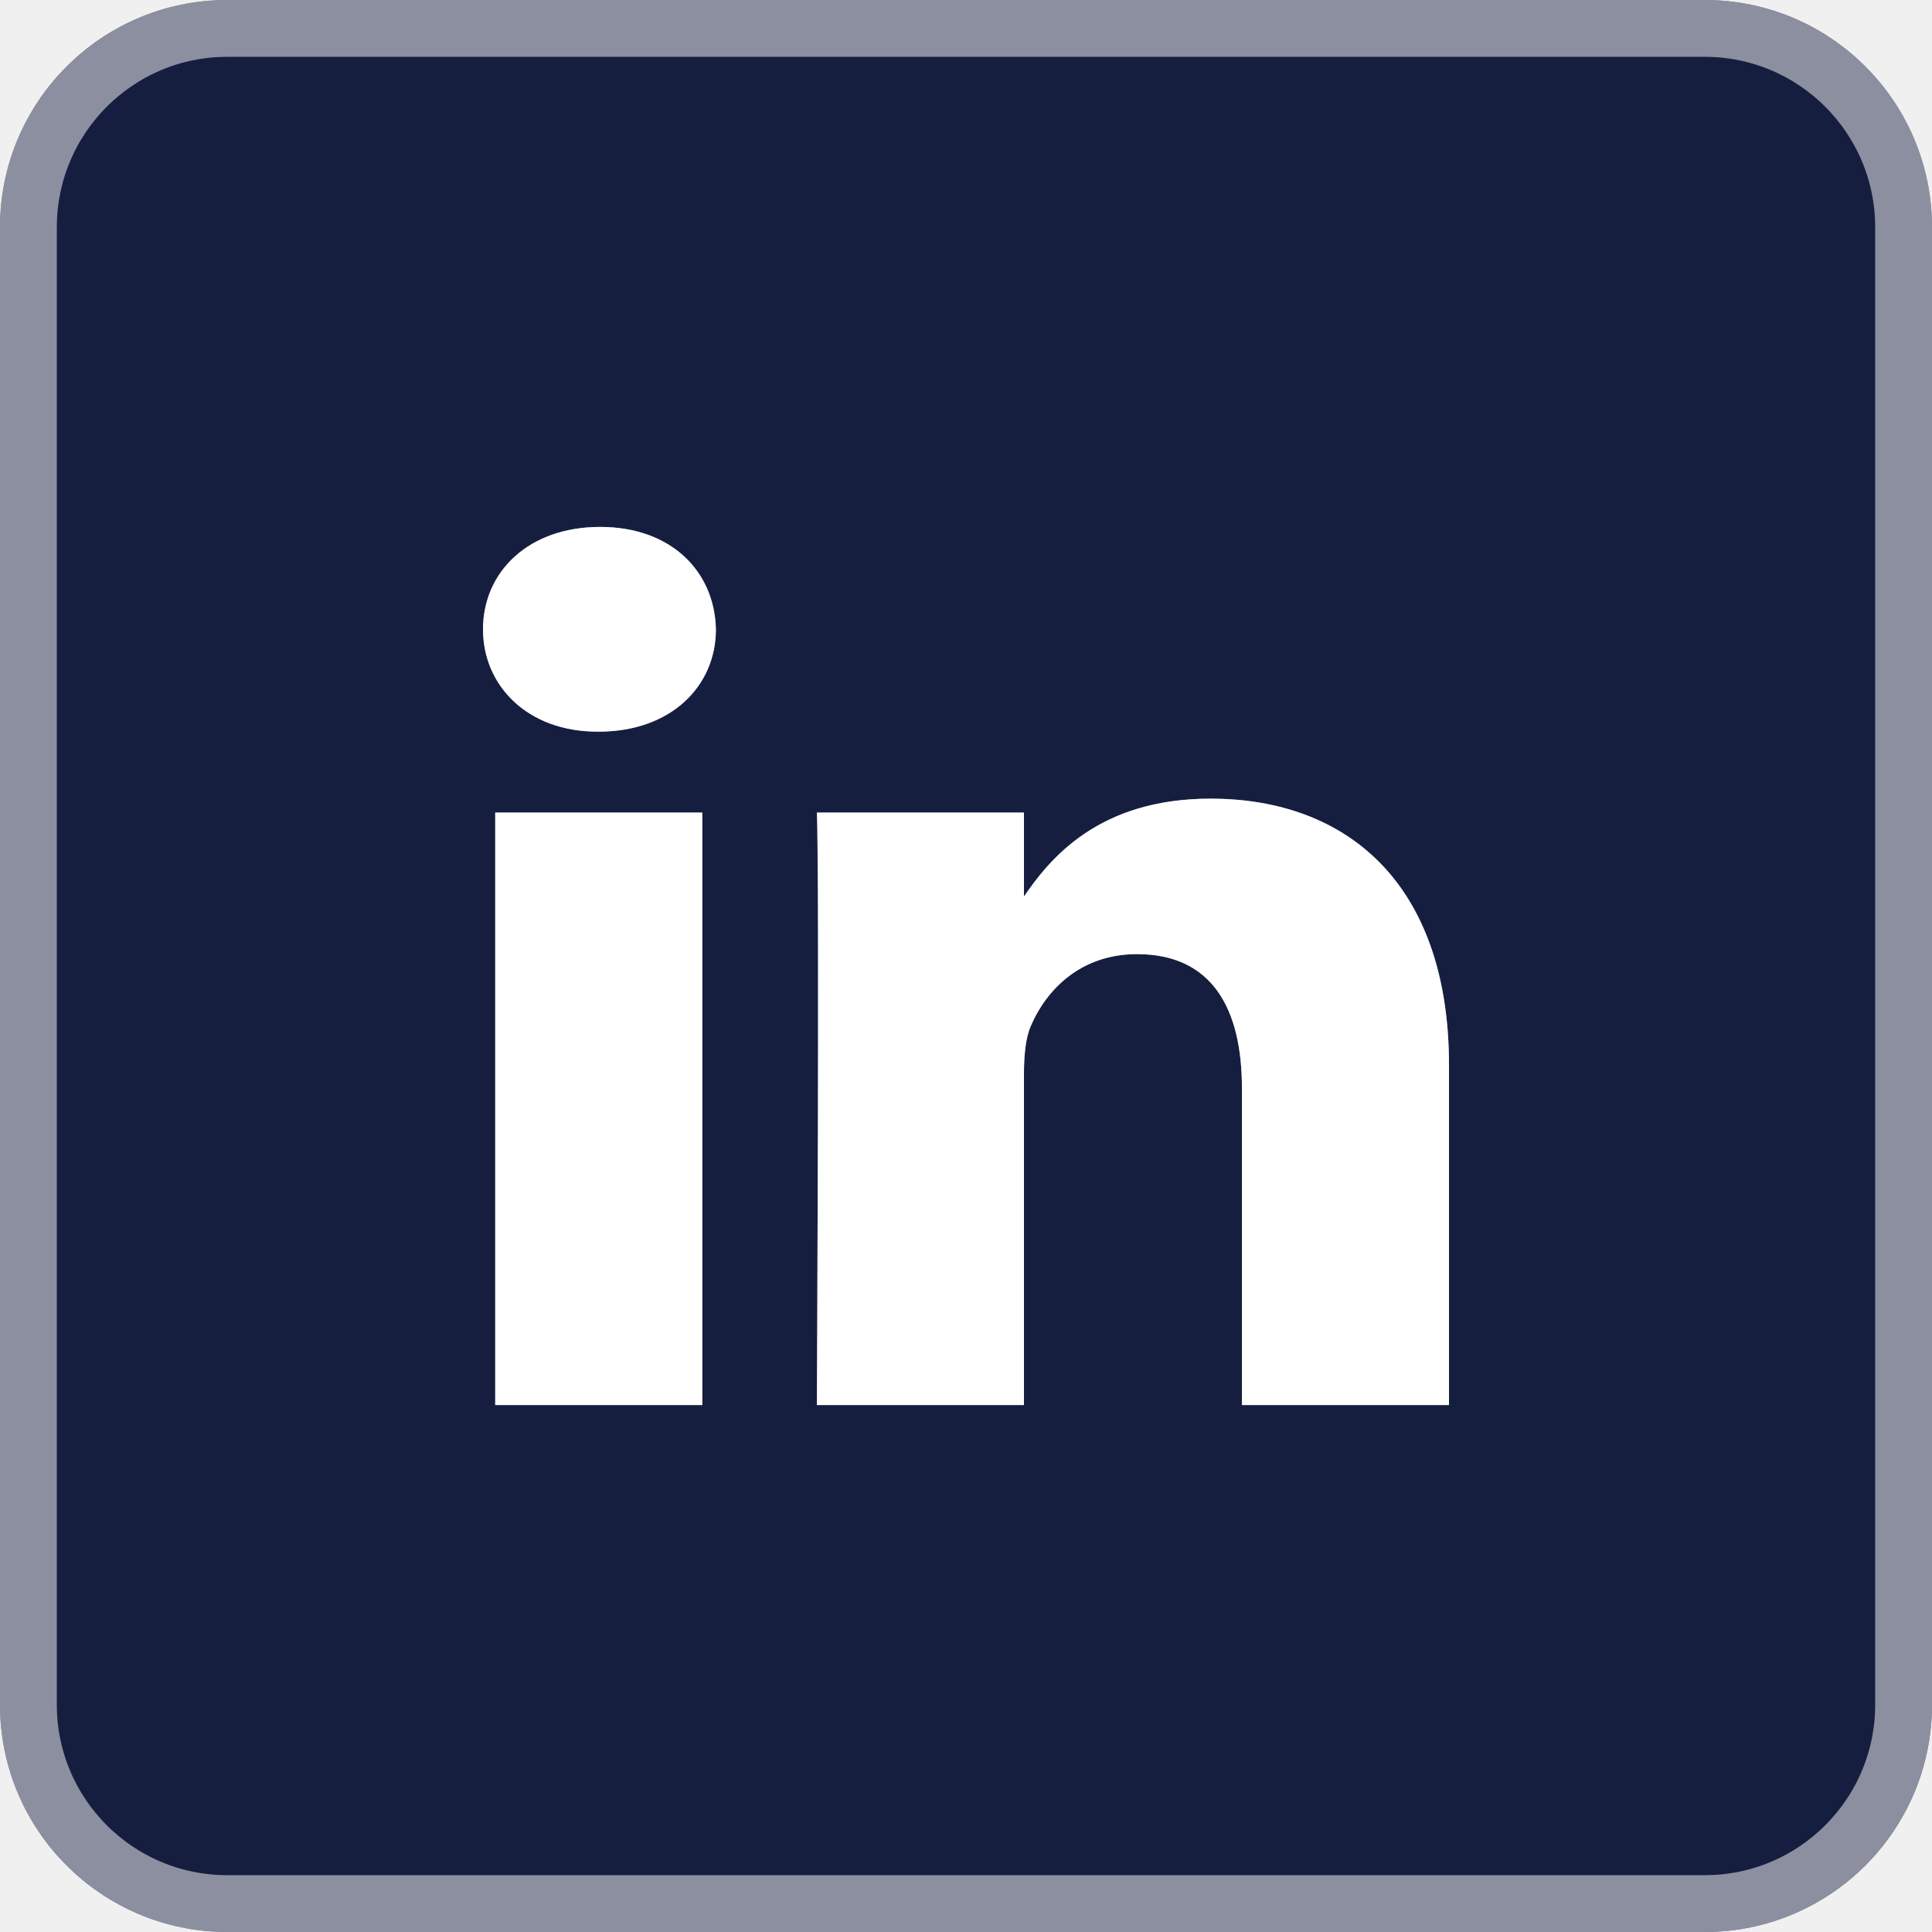
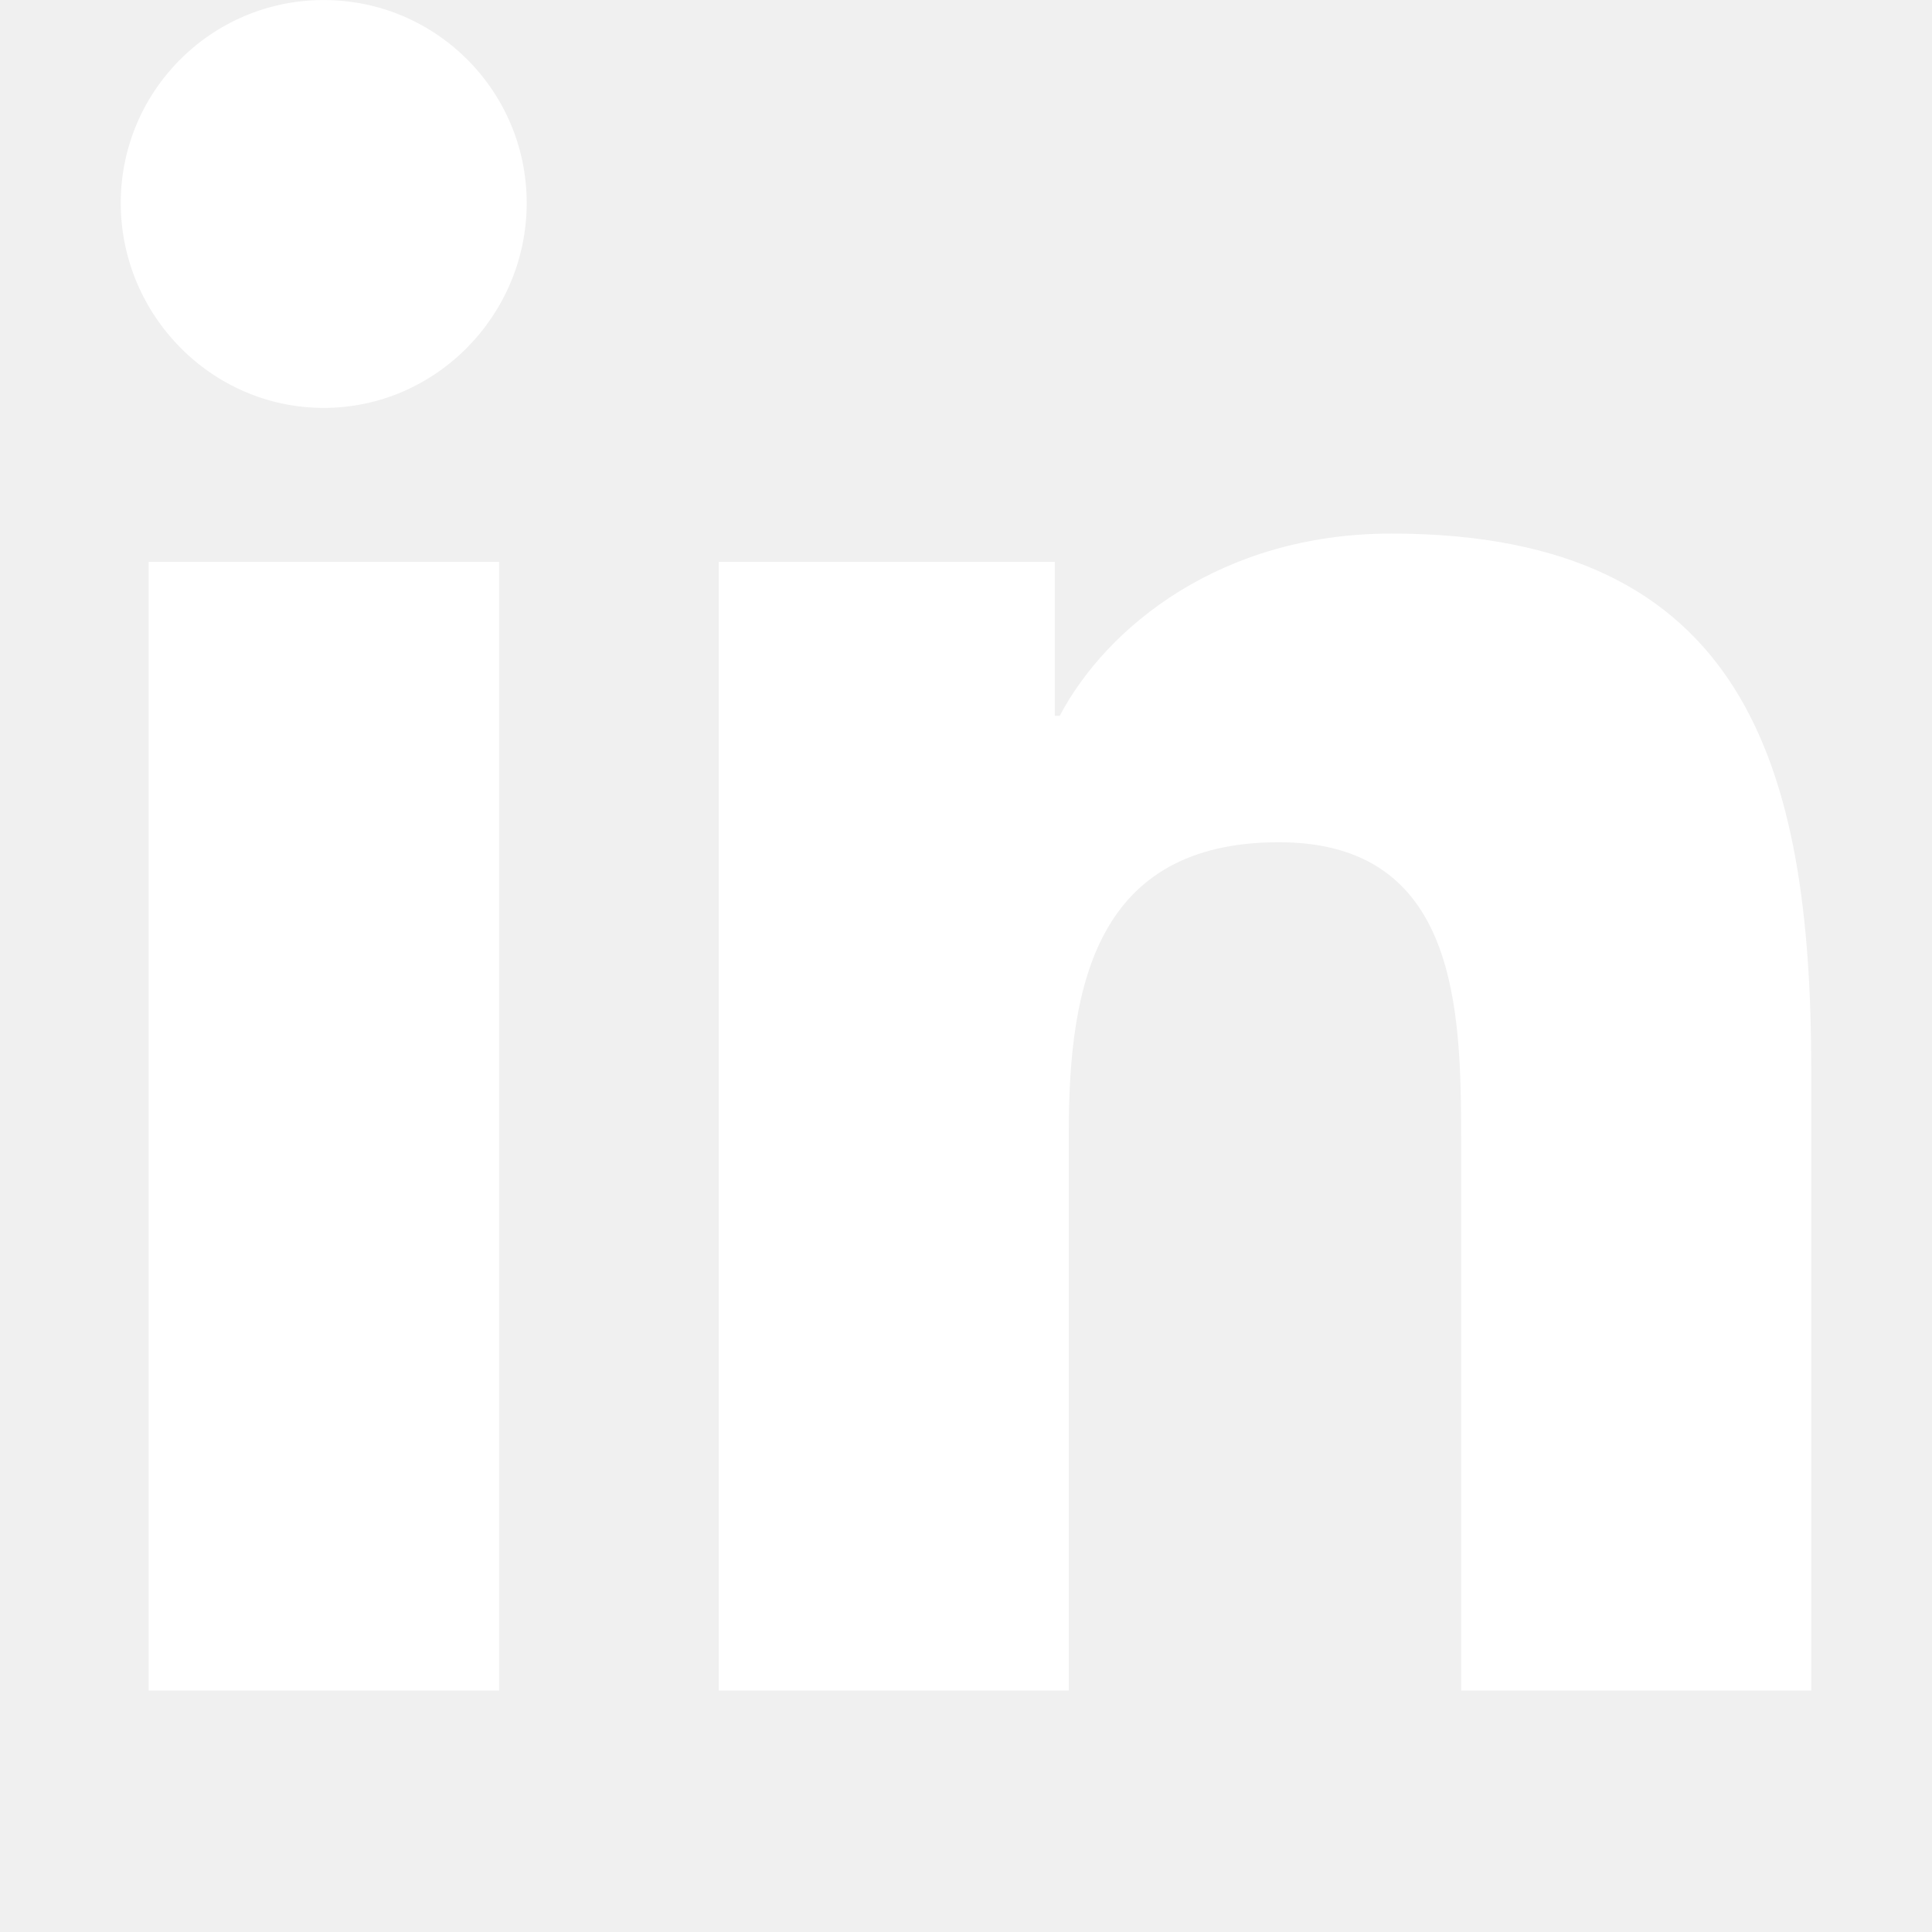
- <svg xmlns="http://www.w3.org/2000/svg" preserveAspectRatio="none" overflow="visible" style="display: block;" width="34" height="34" viewBox="0 0 34 34" fill="none">
-   <g id="Group 814">
-     <g id="Rectangle 239">
-       <rect width="34" height="34" rx="4" fill="#161E40" />
-       <rect x="0.5" y="0.5" width="33" height="33" rx="3.5" stroke="white" stroke-opacity="0.5" />
-     </g>
-     <g id="Vector">
-       <path d="M12.359 24.727V14.3H8.715V24.727H12.359ZM10.537 12.876C11.808 12.876 12.599 12.075 12.599 11.074C12.575 10.051 11.808 9.273 10.562 9.273C9.315 9.273 8.5 10.051 8.5 11.074C8.5 12.075 9.291 12.876 10.514 12.876H10.537H10.537ZM14.376 24.727H18.02V18.904C18.02 18.593 18.044 18.281 18.14 18.058C18.403 17.436 19.003 16.791 20.01 16.791C21.328 16.791 21.856 17.747 21.856 19.149V24.727H25.5V18.748C25.5 15.546 23.702 14.055 21.304 14.055C19.338 14.055 18.475 15.1 17.996 15.812H18.02V14.3H14.376C14.424 15.278 14.376 24.727 14.376 24.727L14.376 24.727Z" fill="white" />
-       <path d="M21.305 14.555C22.399 14.555 23.307 14.894 23.942 15.549C24.578 16.205 25 17.24 25 18.748V24.227H22.356V19.149C22.356 18.399 22.217 17.688 21.834 17.153C21.43 16.589 20.806 16.291 20.01 16.291C18.748 16.291 17.999 17.111 17.68 17.861C17.54 18.186 17.52 18.59 17.52 18.905V24.227H14.878C14.879 23.974 14.881 23.636 14.883 23.238C14.886 22.336 14.891 21.124 14.894 19.881C14.899 17.893 14.898 15.805 14.886 14.8H17.52V15.622L17.056 16.312H18.52V15.937C18.73 15.645 18.997 15.334 19.372 15.082C19.808 14.79 20.417 14.555 21.305 14.555ZM11.859 14.8V24.227H9.215V14.8H11.859ZM10.561 9.773C11.079 9.773 11.455 9.933 11.7 10.158C11.943 10.381 12.088 10.697 12.098 11.08C12.097 11.441 11.957 11.754 11.708 11.981C11.456 12.21 11.066 12.375 10.537 12.375H10.514C9.531 12.375 9 11.764 9 11.075C9 10.377 9.539 9.773 10.561 9.773Z" stroke="white" stroke-opacity="0.5" />
-     </g>
-   </g>
+ <svg xmlns="http://www.w3.org/2000/svg" width="20" height="20" viewBox="0 0 448 512" fill="none">
+   <path d="M100.28 448H7.4V148.9h92.88zM53.79 108.1C24.09 108.1 0 83.5 0 53.8a53.79 53.79 0 0 1 107.58 0c0 29.7-24.1 54.3-53.79 54.3zM447.9 448h-92.68V302.4c0-34.7-.7-79.2-48.29-79.2-48.29 0-55.69 37.7-55.69 76.7V448h-92.78V148.9h89.08v40.8h1.3c12.4-23.5 42.69-48.3 87.88-48.3 94 0 111.28 61.9 111.28 142.3V448z" fill="white" />
</svg>
